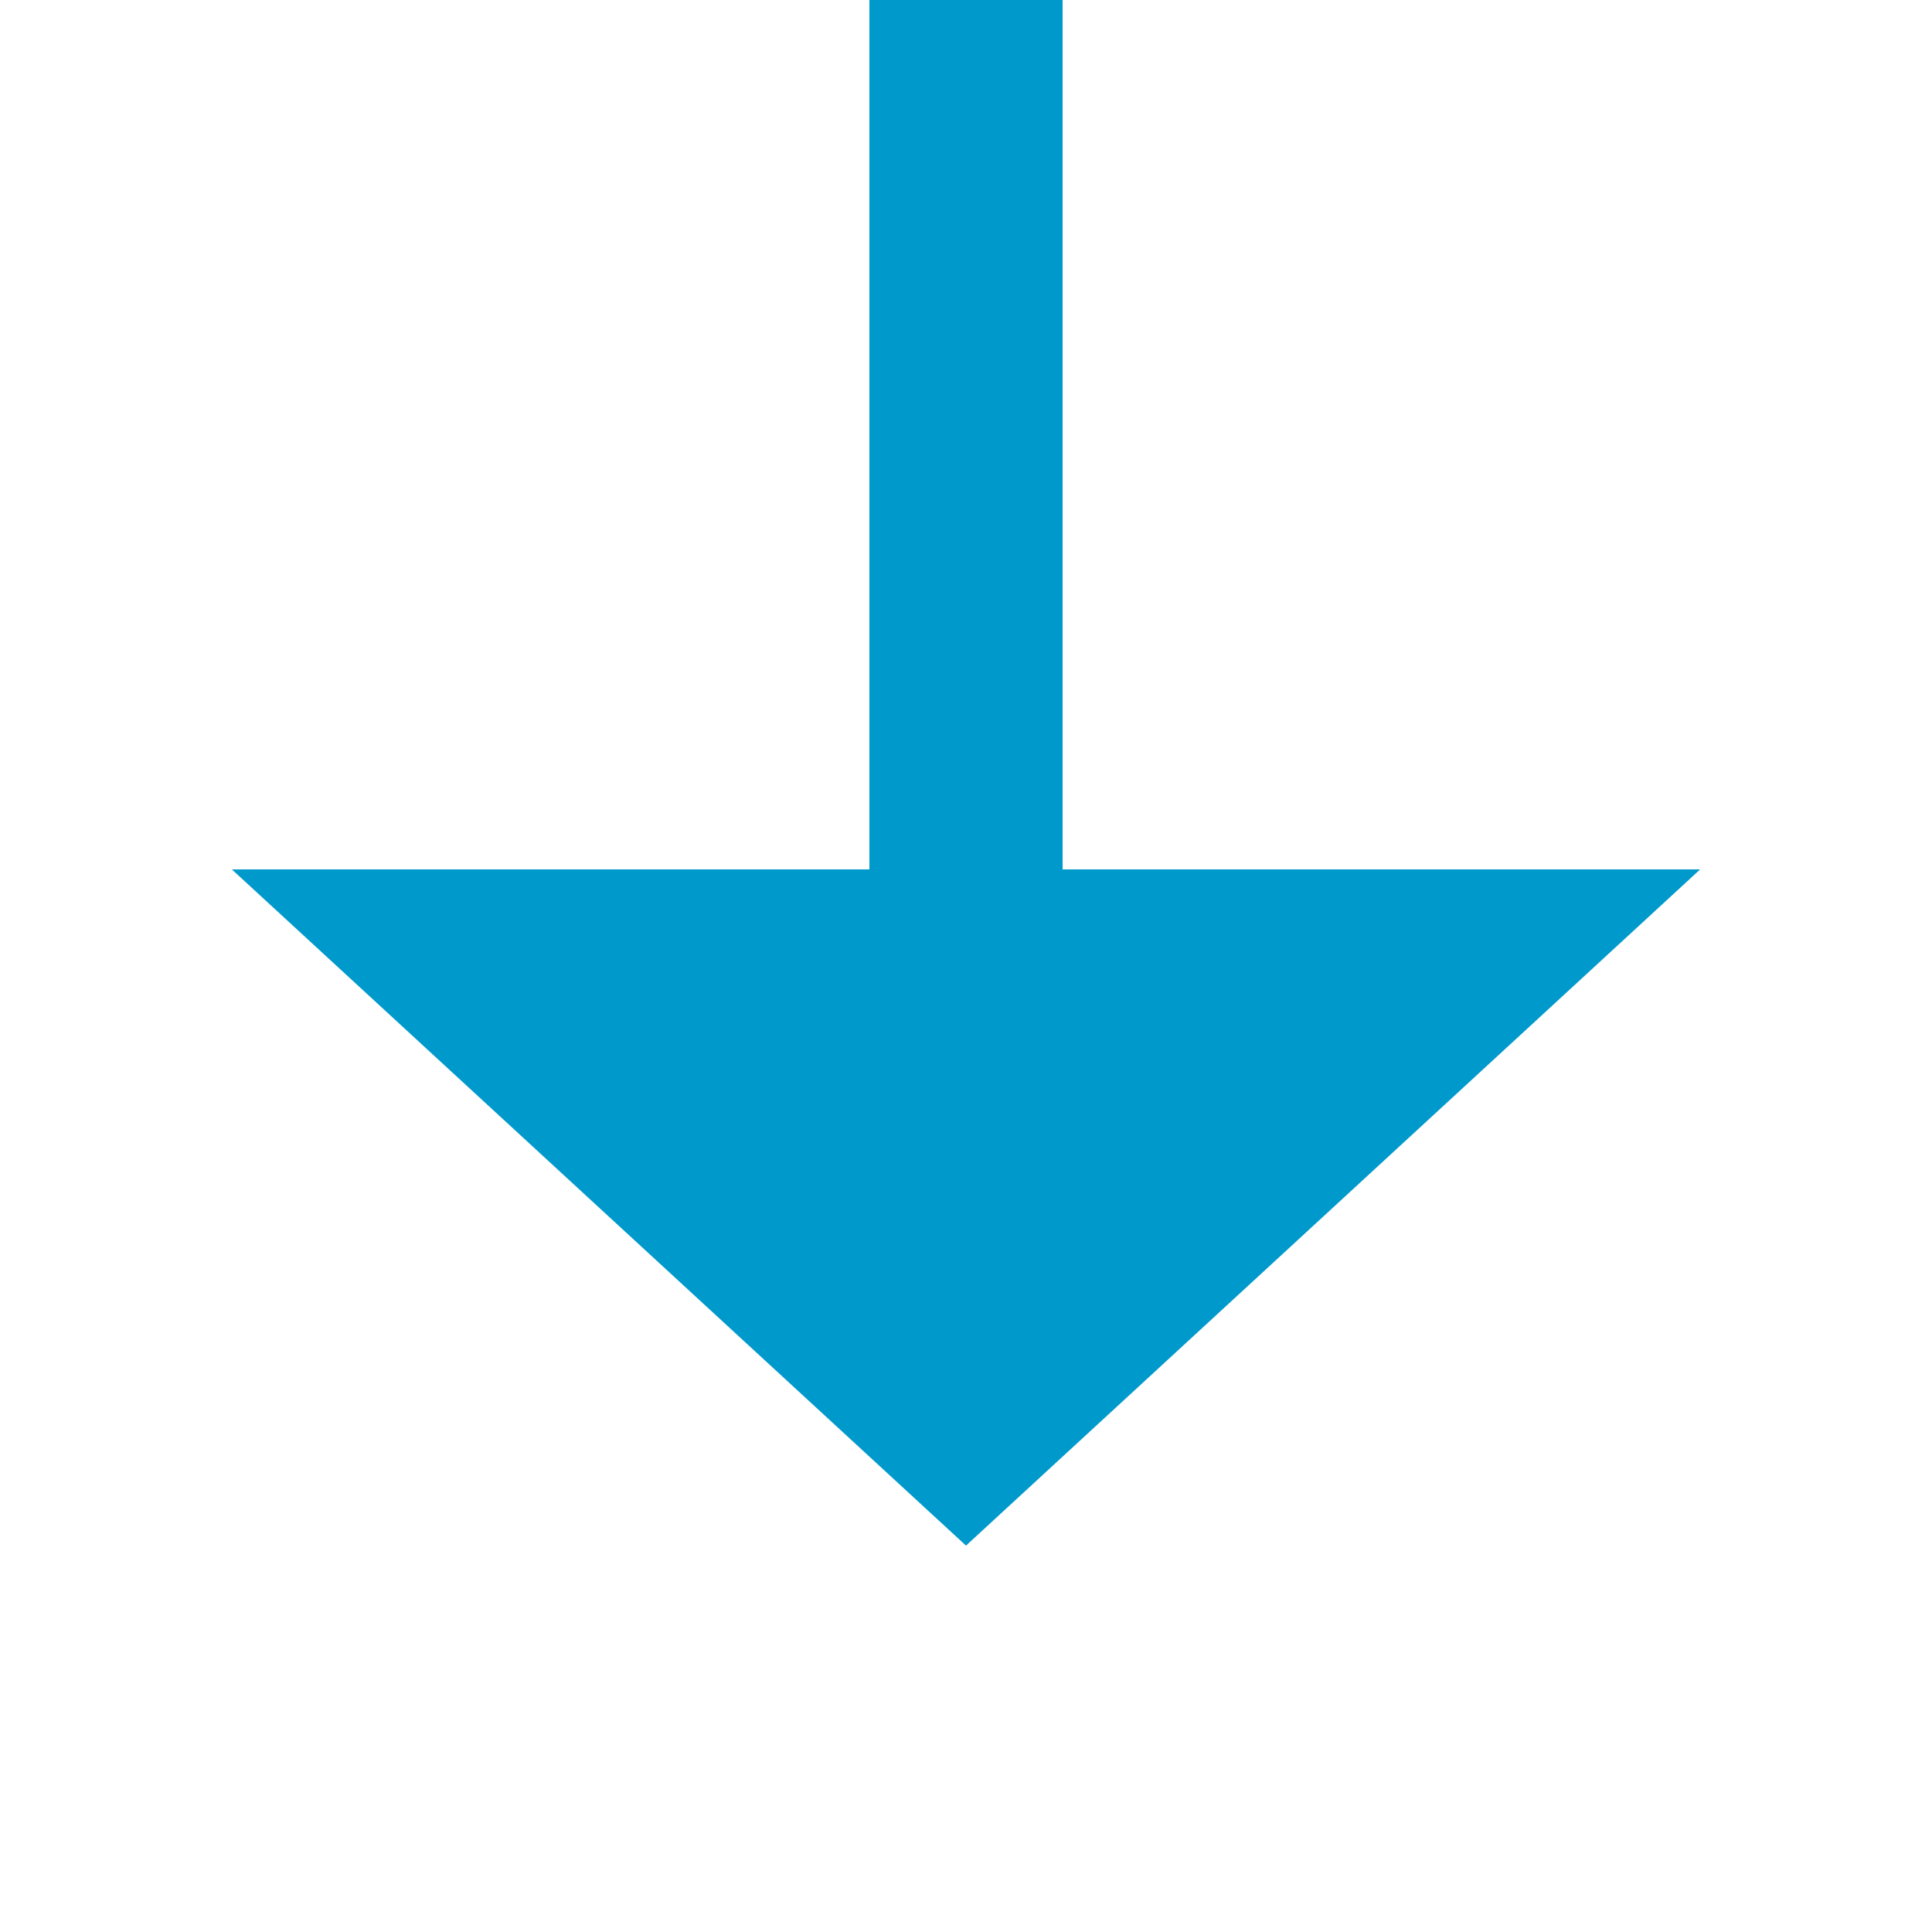
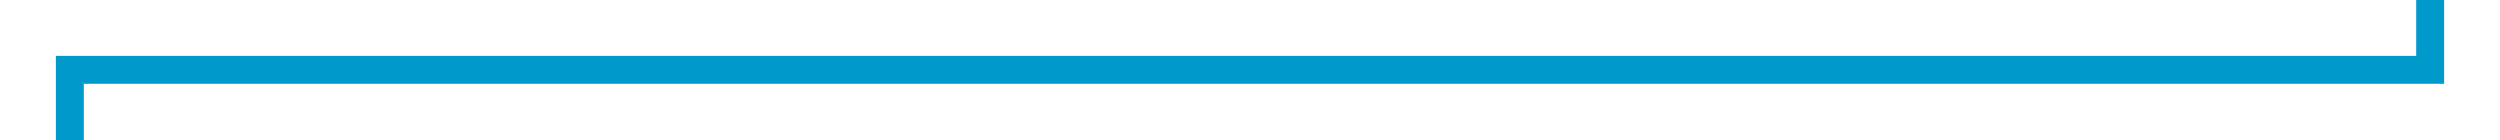
- <svg xmlns="http://www.w3.org/2000/svg" version="1.1" width="20px" height="20px" preserveAspectRatio="xMinYMid meet" viewBox="3082 291  20 18">
-   <path d="M 3092 269  L 3092 300  " stroke-width="2" stroke="#0099cc" fill="none" />
-   <path d="M 3084.4 299  L 3092 306  L 3099.6 299  L 3084.4 299  Z " fill-rule="nonzero" fill="#0099cc" stroke="none" />
+ <svg xmlns="http://www.w3.org/2000/svg" version="1.1" width="179px" height="10px" preserveAspectRatio="xMinYMid meet" viewBox="2307 456  179 8">
+   <path d="M 2481 417  L 2481 460  L 2312 460  L 2312 504  " stroke-width="2" stroke="#0099cc" fill="none" />
+   <path d="M 2304.4 503  L 2312 510  L 2319.6 503  L 2304.4 503  Z " fill-rule="nonzero" fill="#0099cc" stroke="none" />
</svg>
